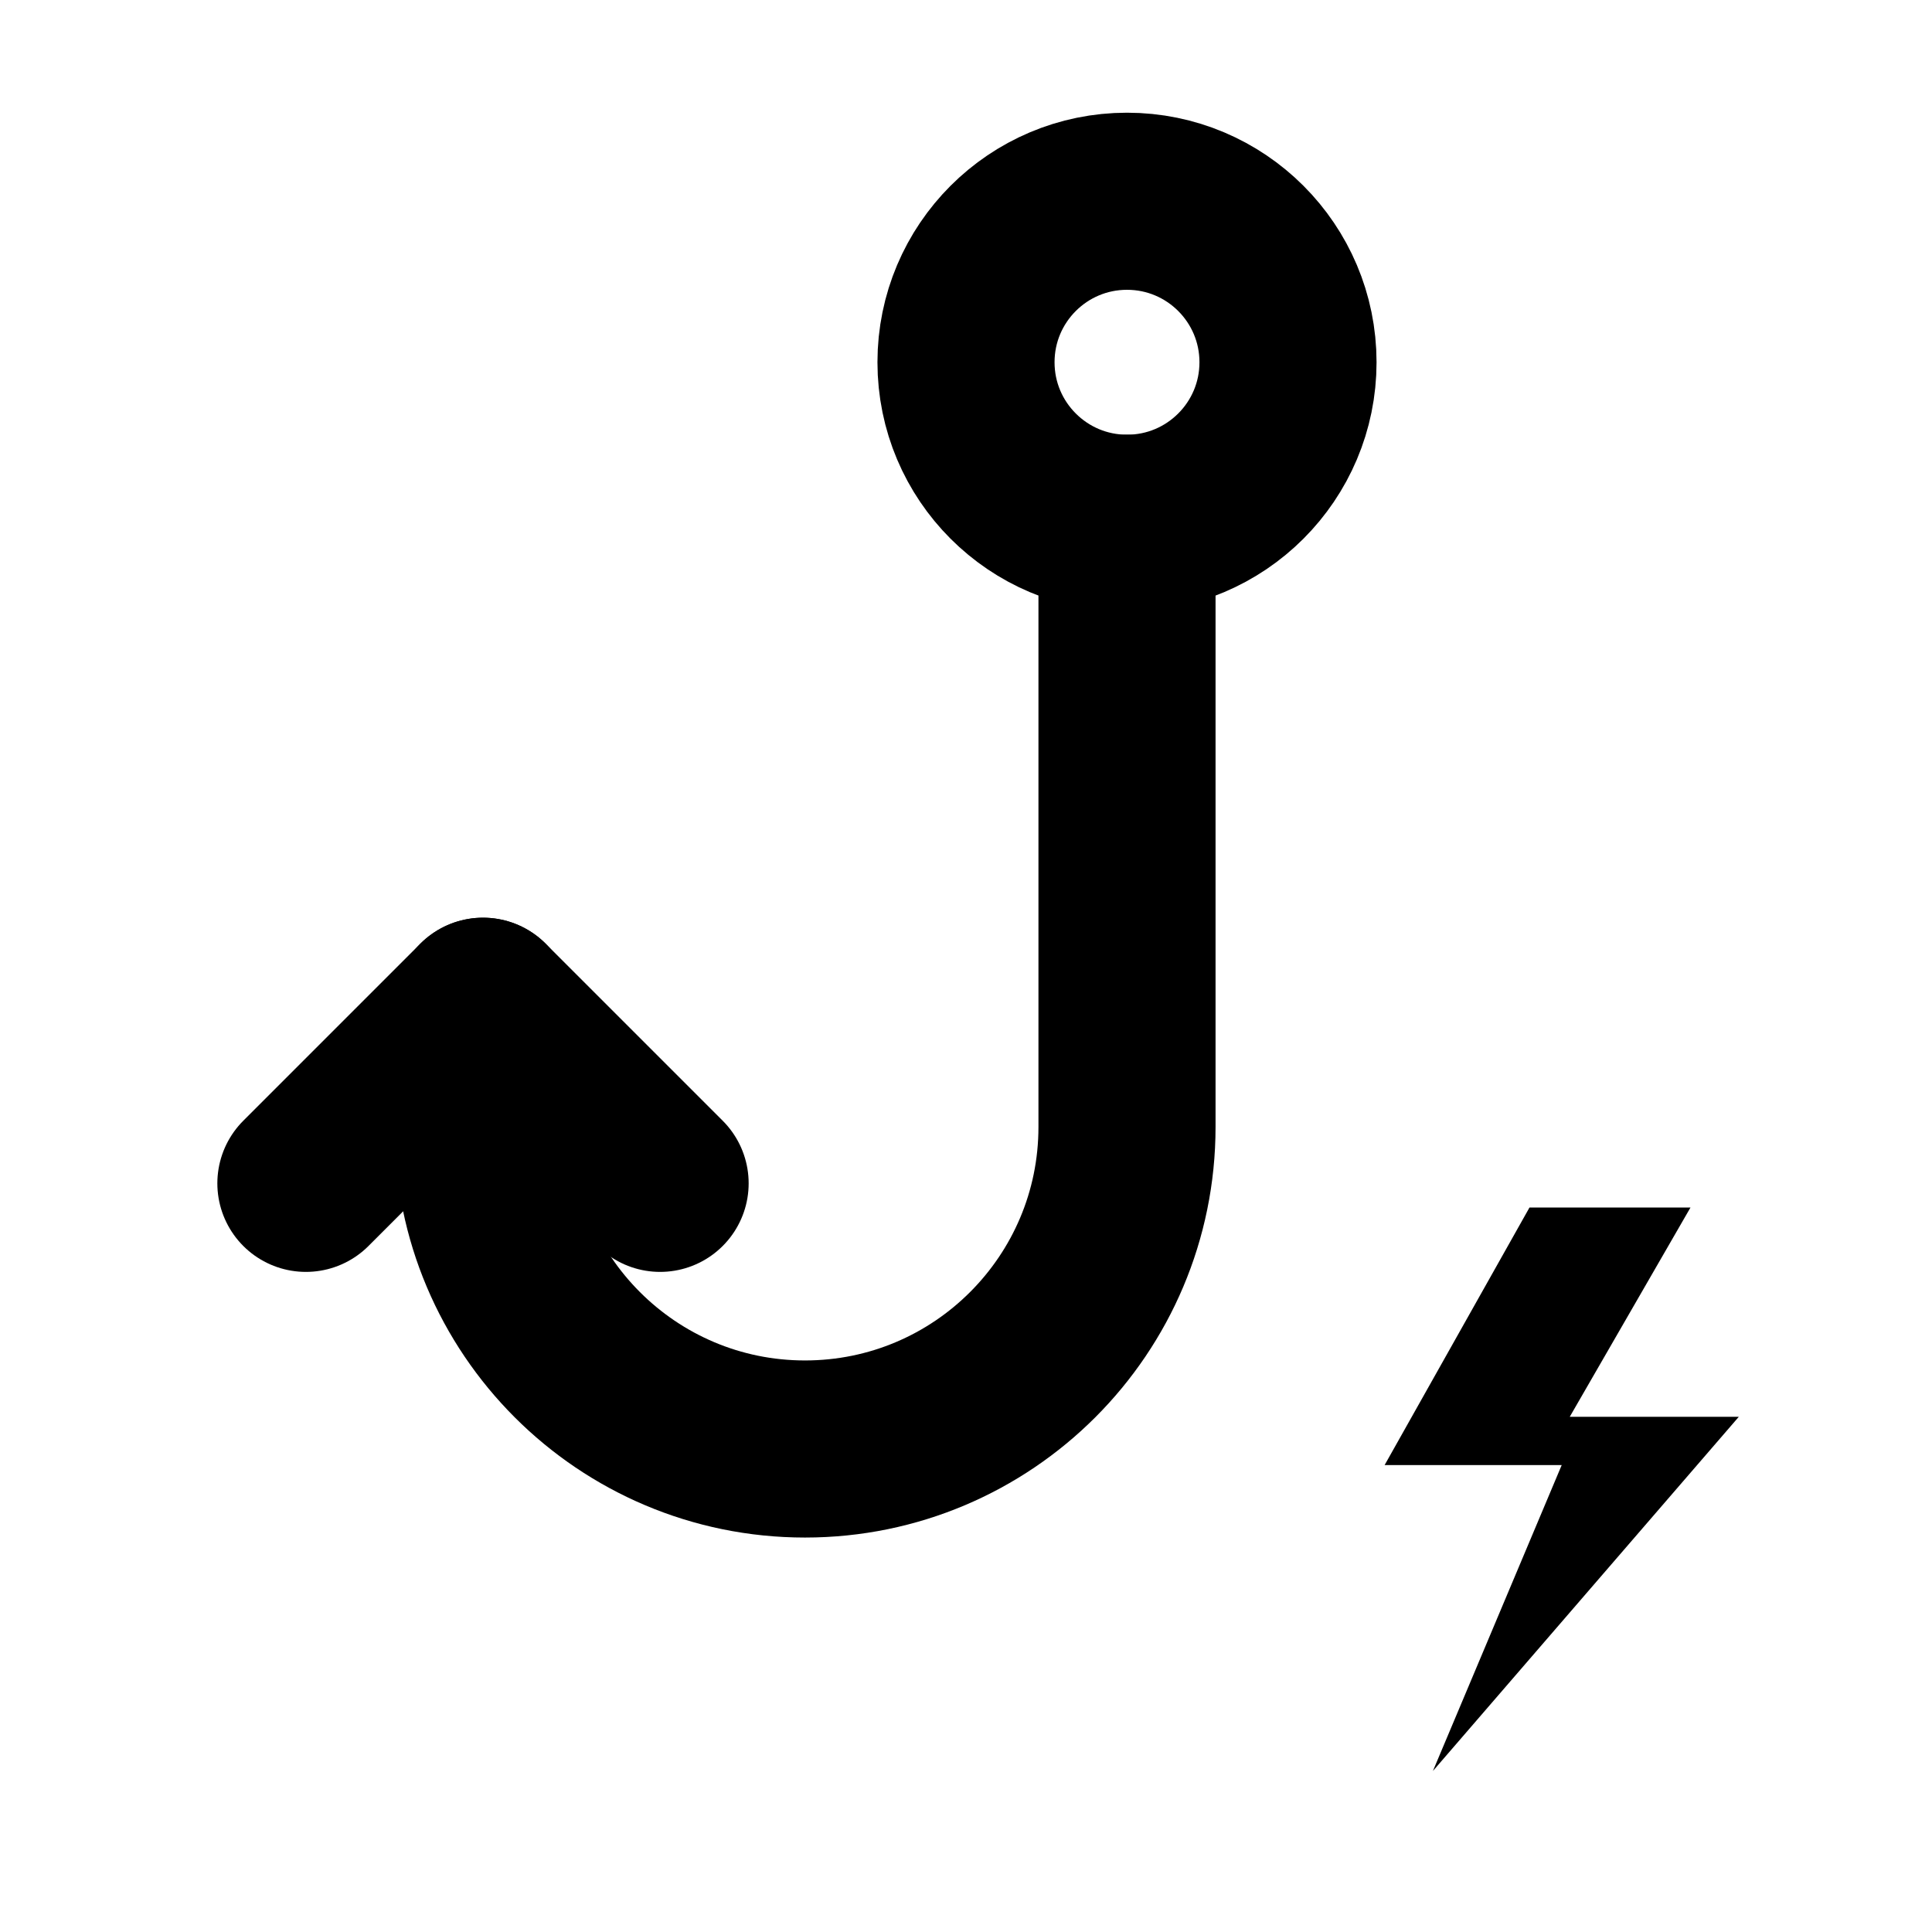
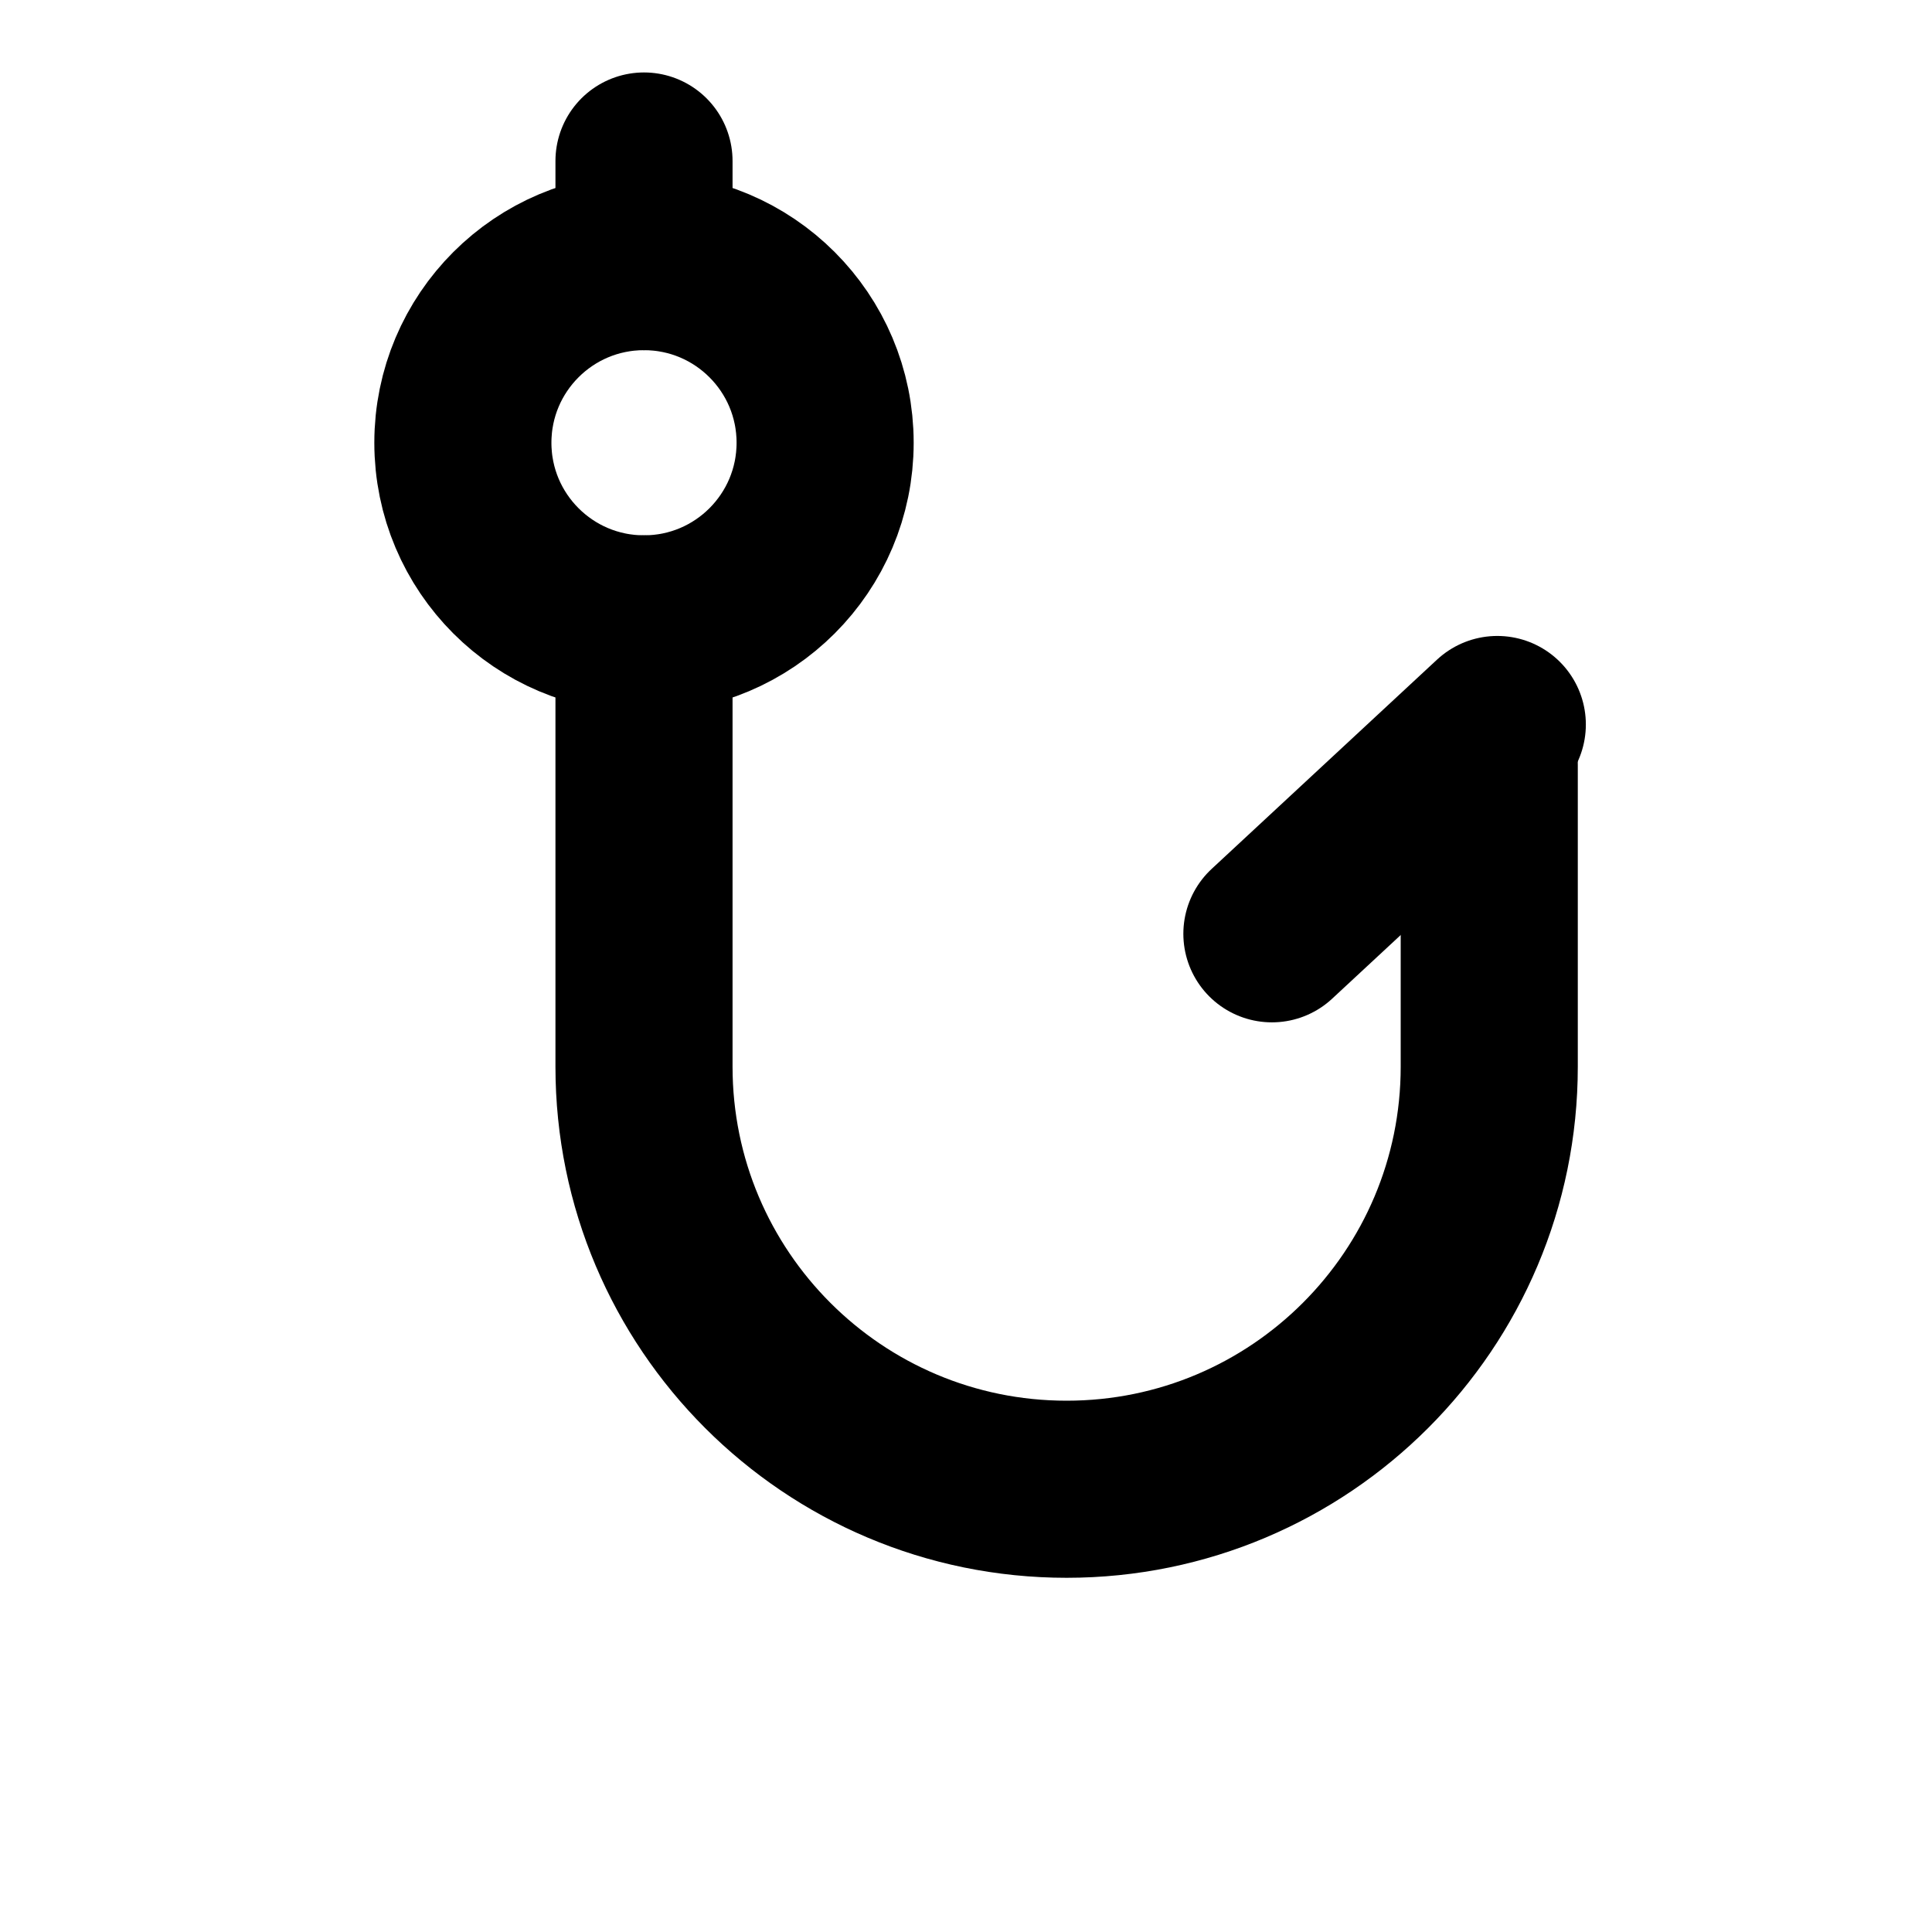
- <svg xmlns="http://www.w3.org/2000/svg" viewBox="0 0 24 24" width="24" height="24" fill="none" stroke="currentColor" stroke-width="2.2" stroke-linecap="round" stroke-linejoin="round">
-   <circle cx="14" cy="4.5" r="2" />
-   <path d="M14 6.5V14a4 4 0 0 1-8 0v-1.5" />
-   <path d="M6 12.5l-2.2 2.2M6 12.5l2.2 2.2" />
-   <path d="M19 15l-1.8 3.2h2.2L17.8 22l3.8-4.4h-2.1L21 15z" fill="currentColor" stroke="none" />
+ <svg xmlns="http://www.w3.org/2000/svg" viewBox="0 0 24 24" fill="none" stroke="currentColor" stroke-width="2.2" stroke-linecap="round" stroke-linejoin="round">
+   <circle cx="8" cy="5.5" r="2.25" />
+   <path d="M8 3.25V2" />
+   <path d="M8 7.75v5.5a5.25 5.25 0 0 0 10.5 0V9.5" />
+   <path d="M15.8 11.6 18.6 9" />
</svg>
